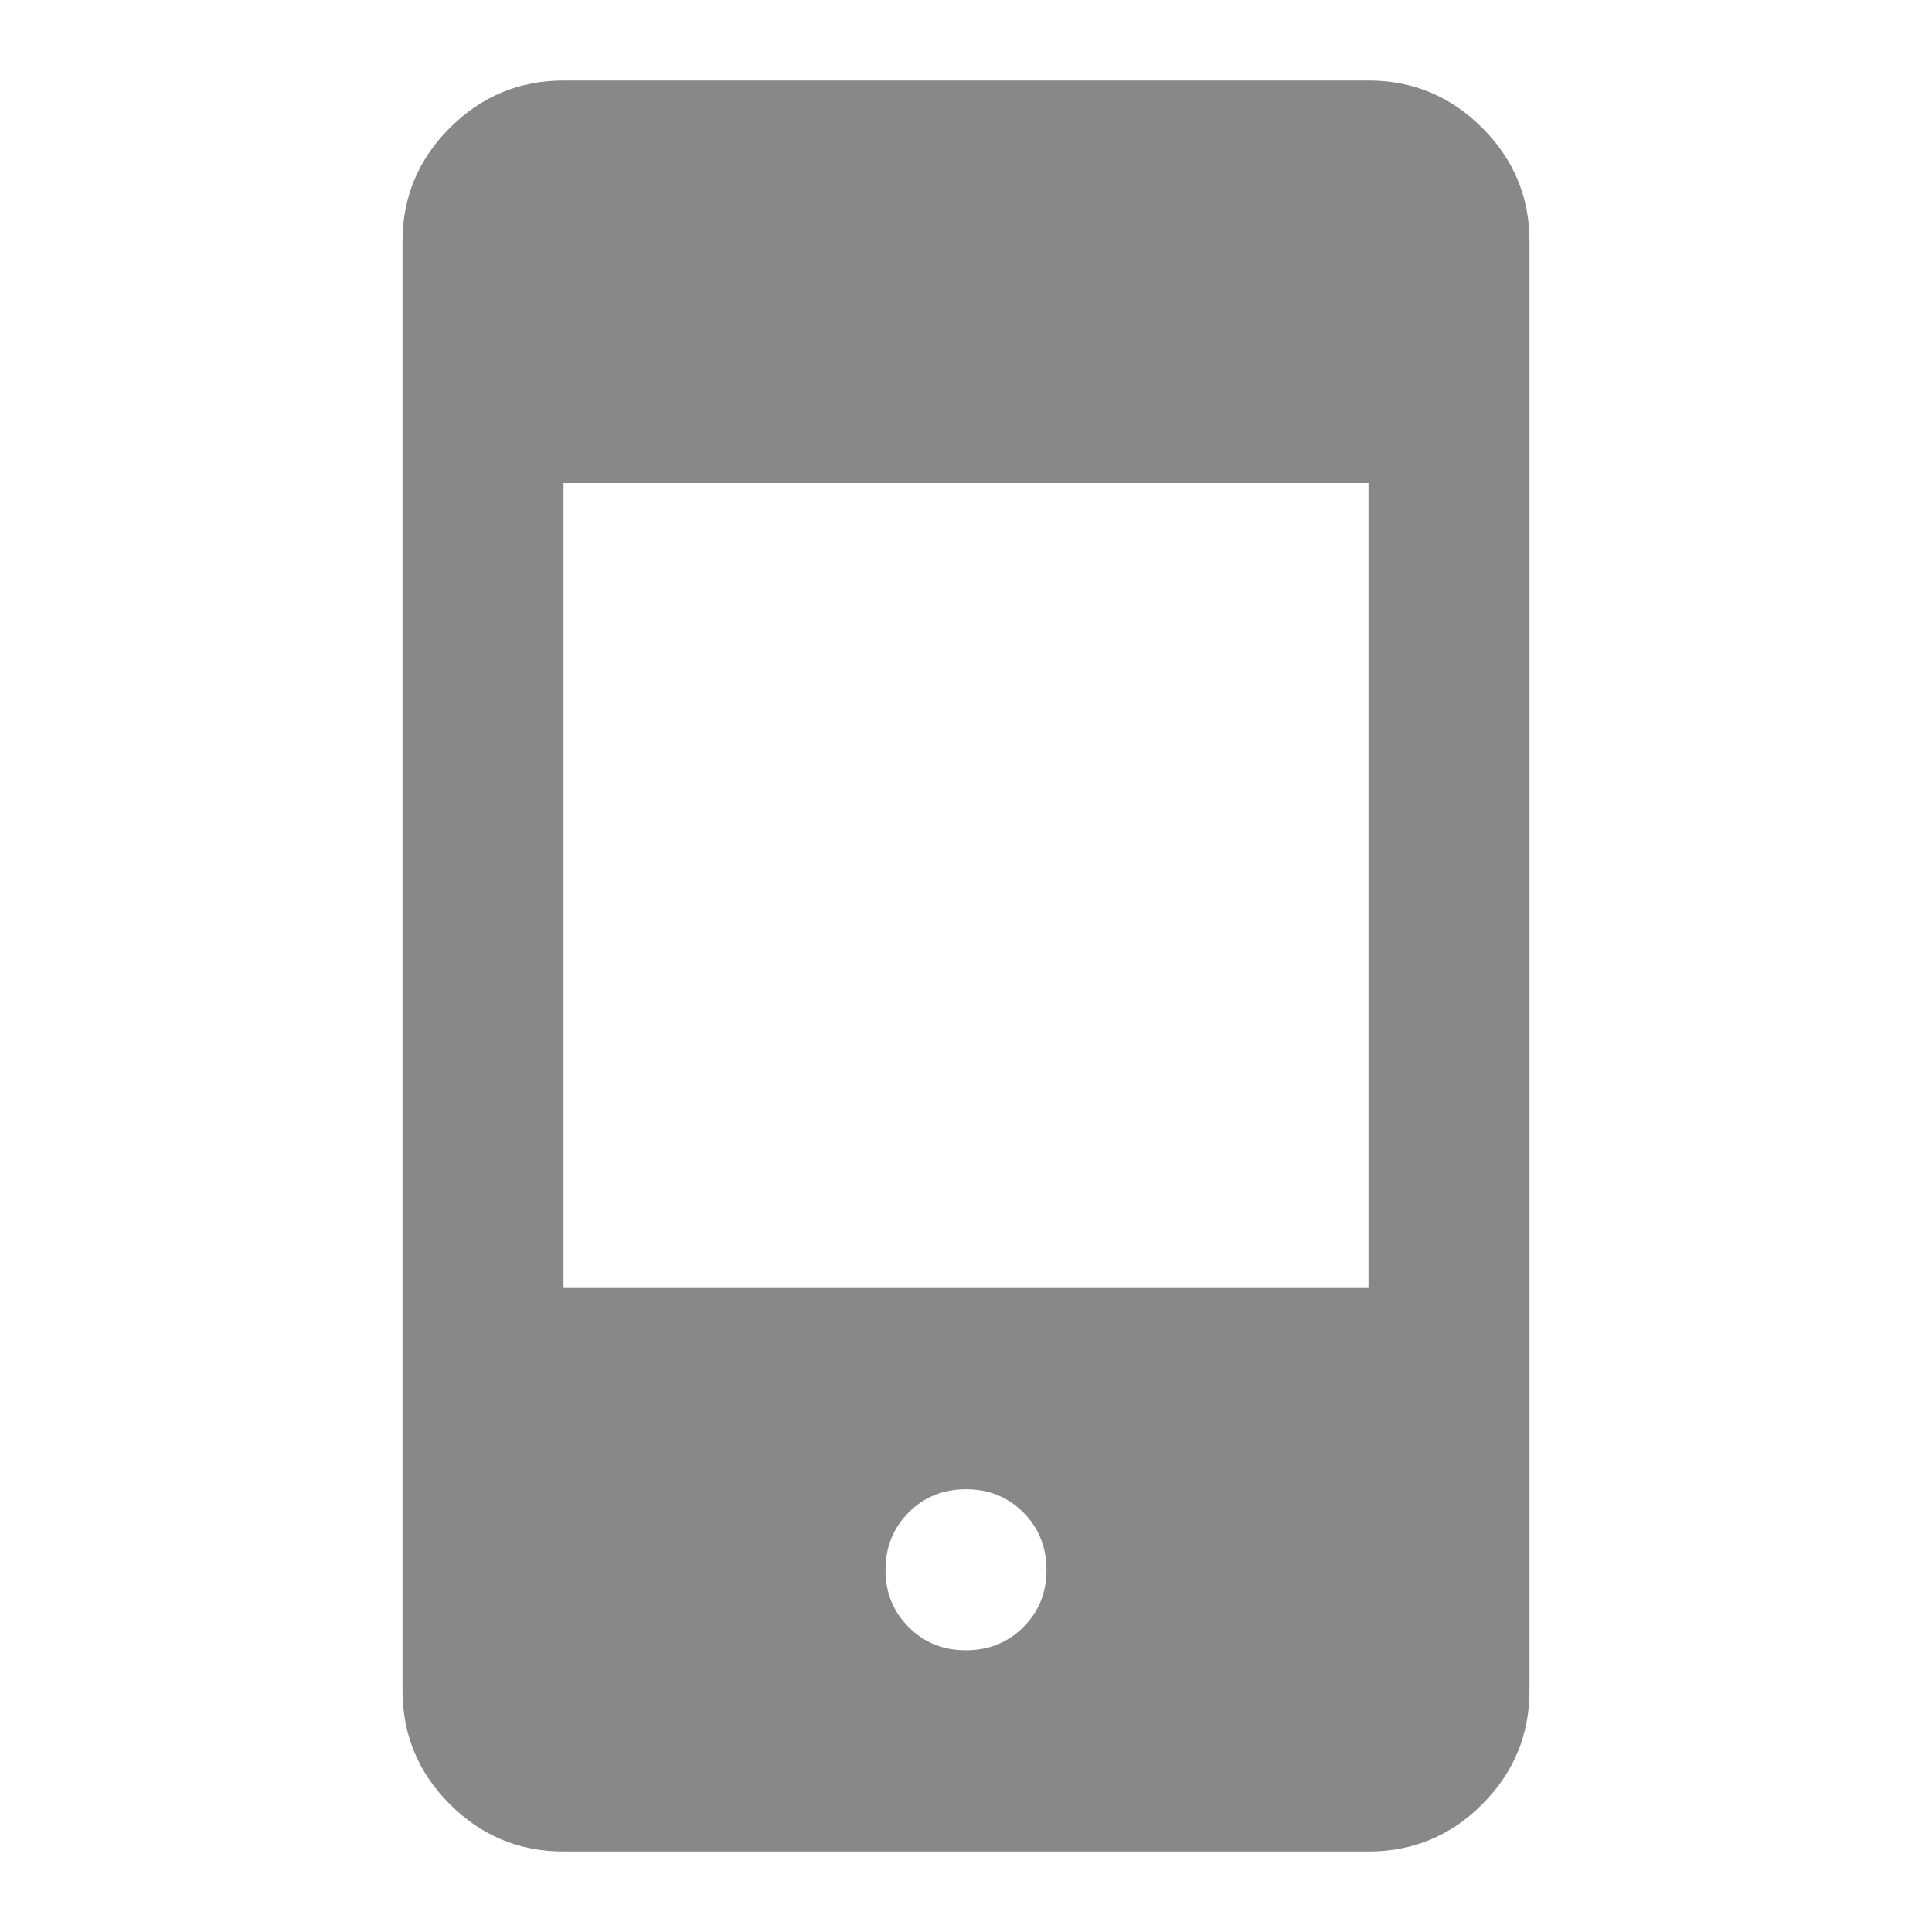
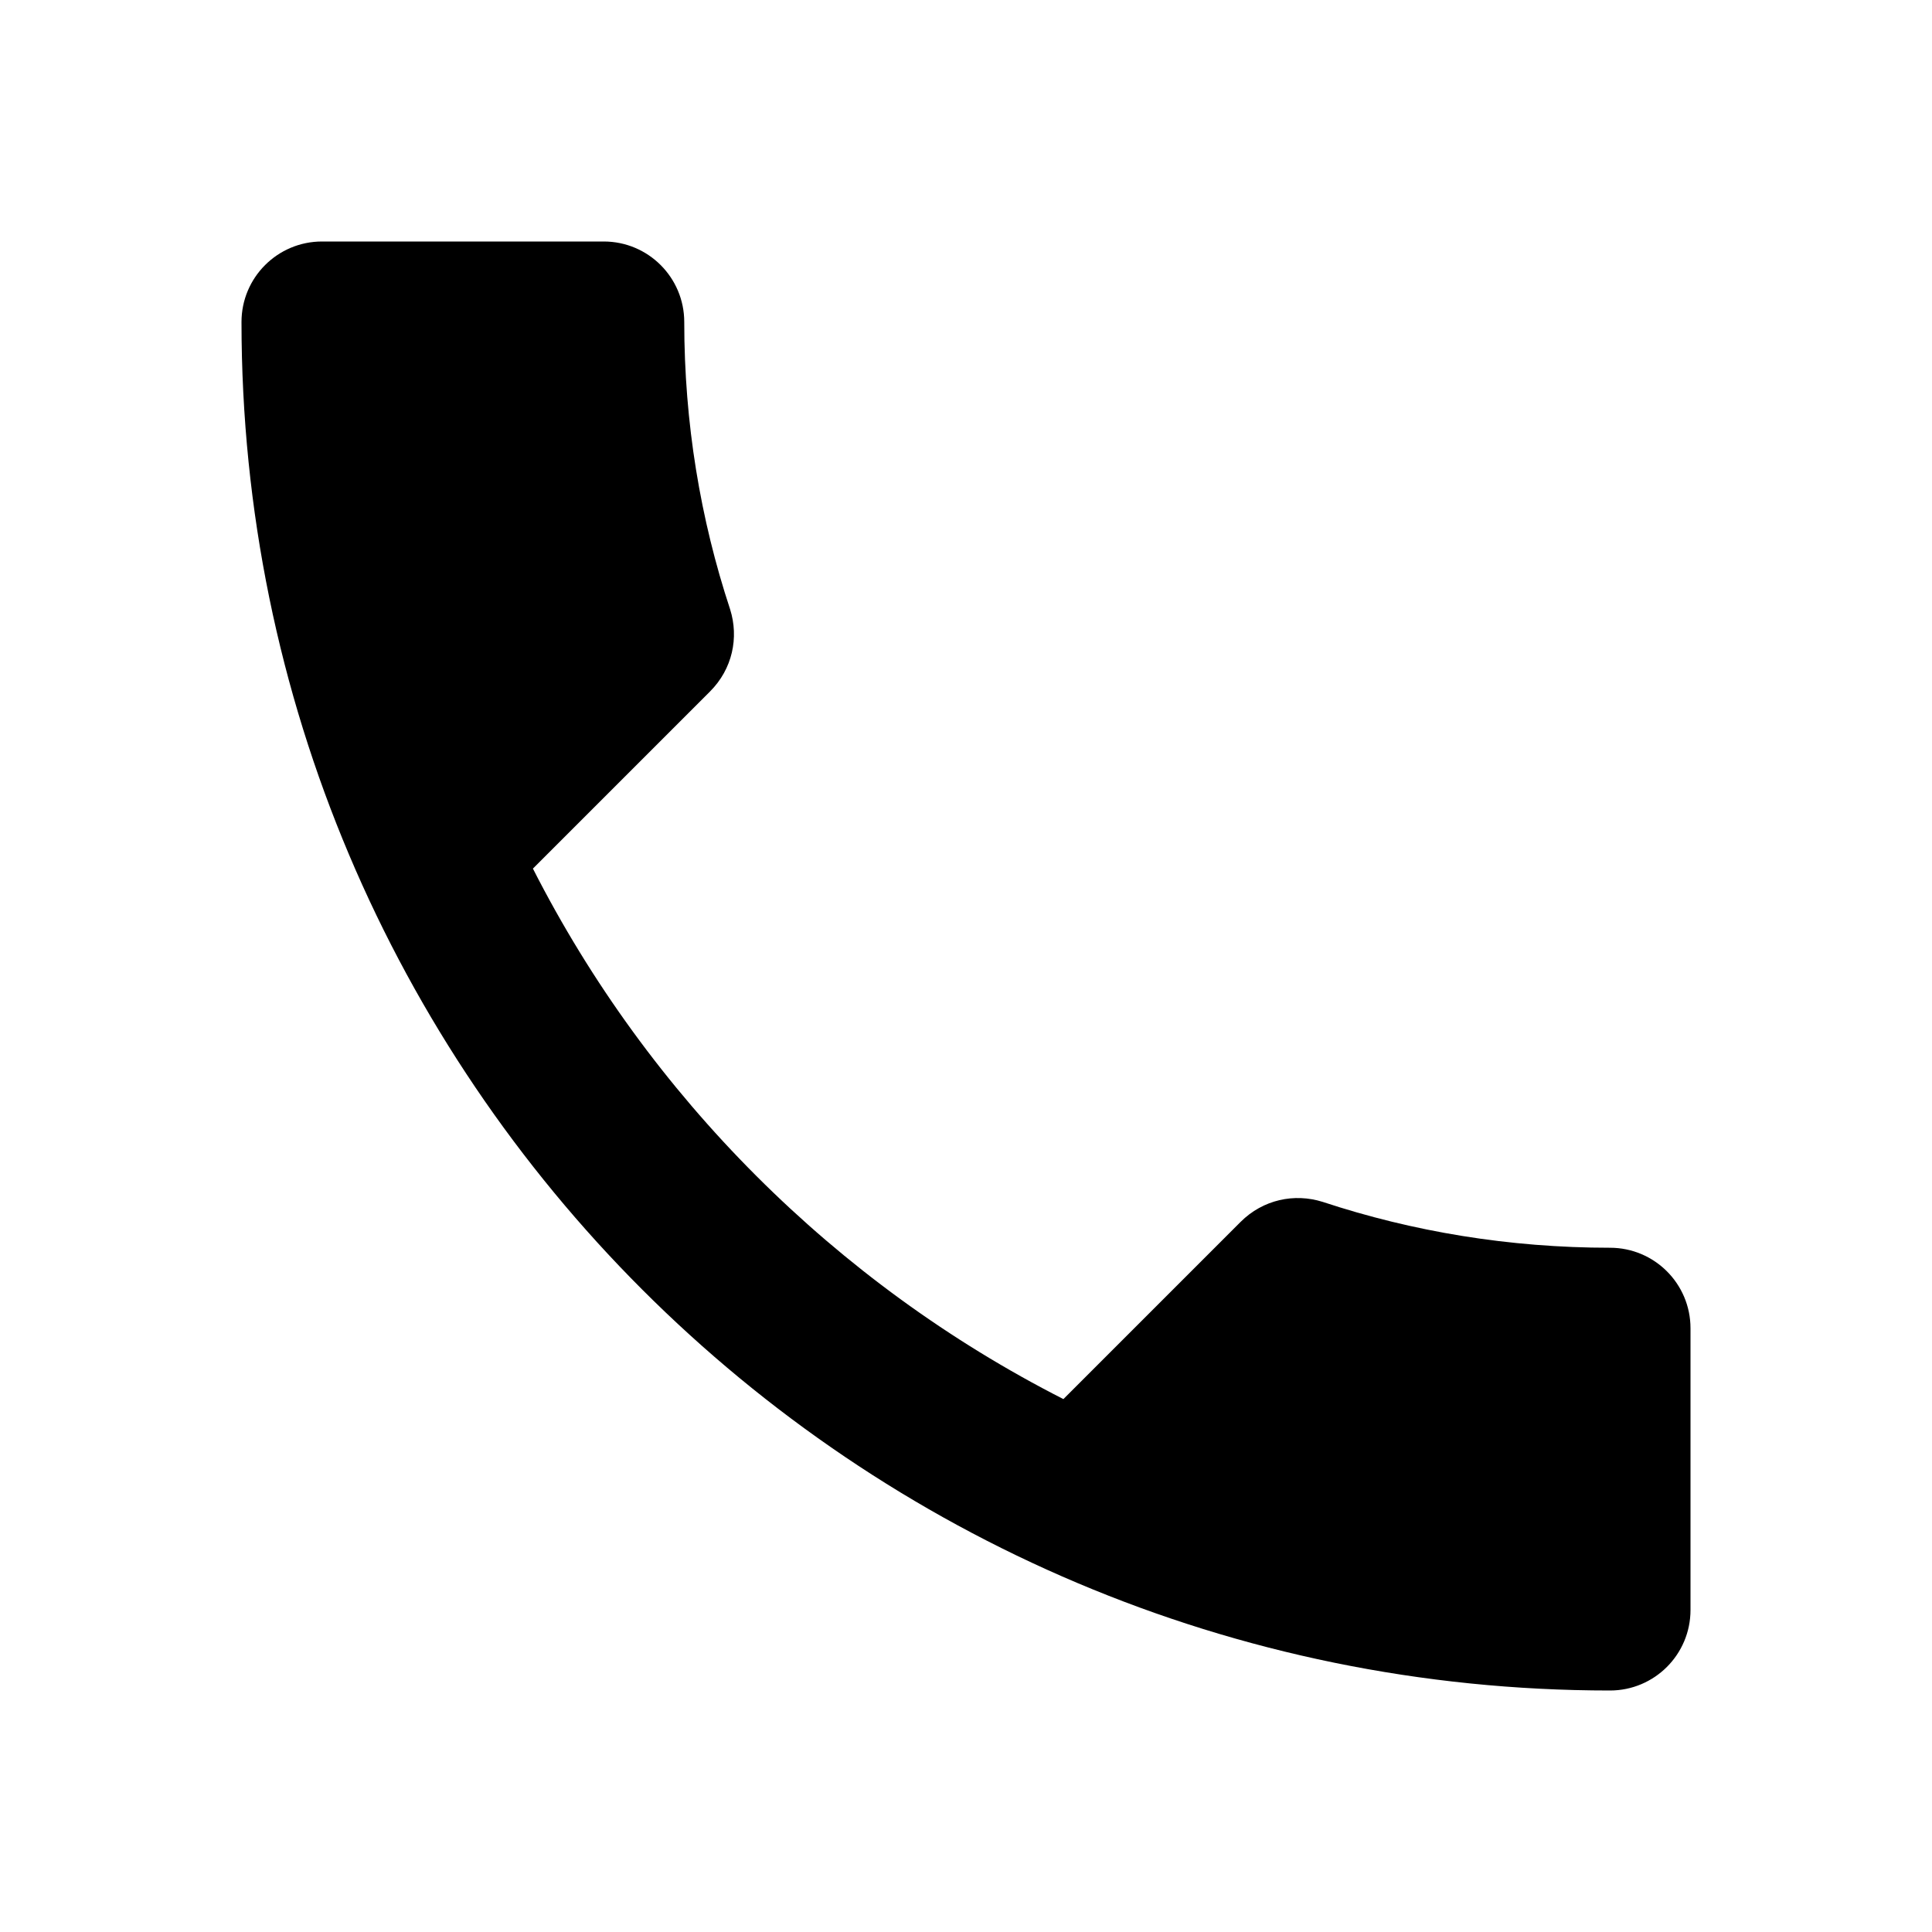
- <svg xmlns="http://www.w3.org/2000/svg" viewBox="0 0 24 24">
-   <path fill="#888888" d="M7 23q-.825 0-1.412-.587T5 21V3q0-.825.588-1.412T7 1h10q.825 0 1.413.588T19 3v18q0 .825-.587 1.413T17 23zm5-2.5q.425 0 .713-.288T13 19.5t-.288-.712T12 18.5t-.712.288T11 19.5t.288.713t.712.287M7 16h10V6H7z" />
+ <svg xmlns="http://www.w3.org/2000/svg" width="1em" height="1em" viewBox="0 0 24 24">
+   <path fill="currentColor" d="M6.62 10.79c1.44 2.83 3.76 5.15 6.59 6.59l2.2-2.2c.28-.28.67-.36 1.02-.25c1.12.37 2.32.57 3.57.57a1 1 0 0 1 1 1V20a1 1 0 0 1-1 1A17 17 0 0 1 3 4a1 1 0 0 1 1-1h3.5a1 1 0 0 1 1 1c0 1.25.2 2.45.57 3.57c.11.35.03.74-.25 1.02z" />
</svg>
